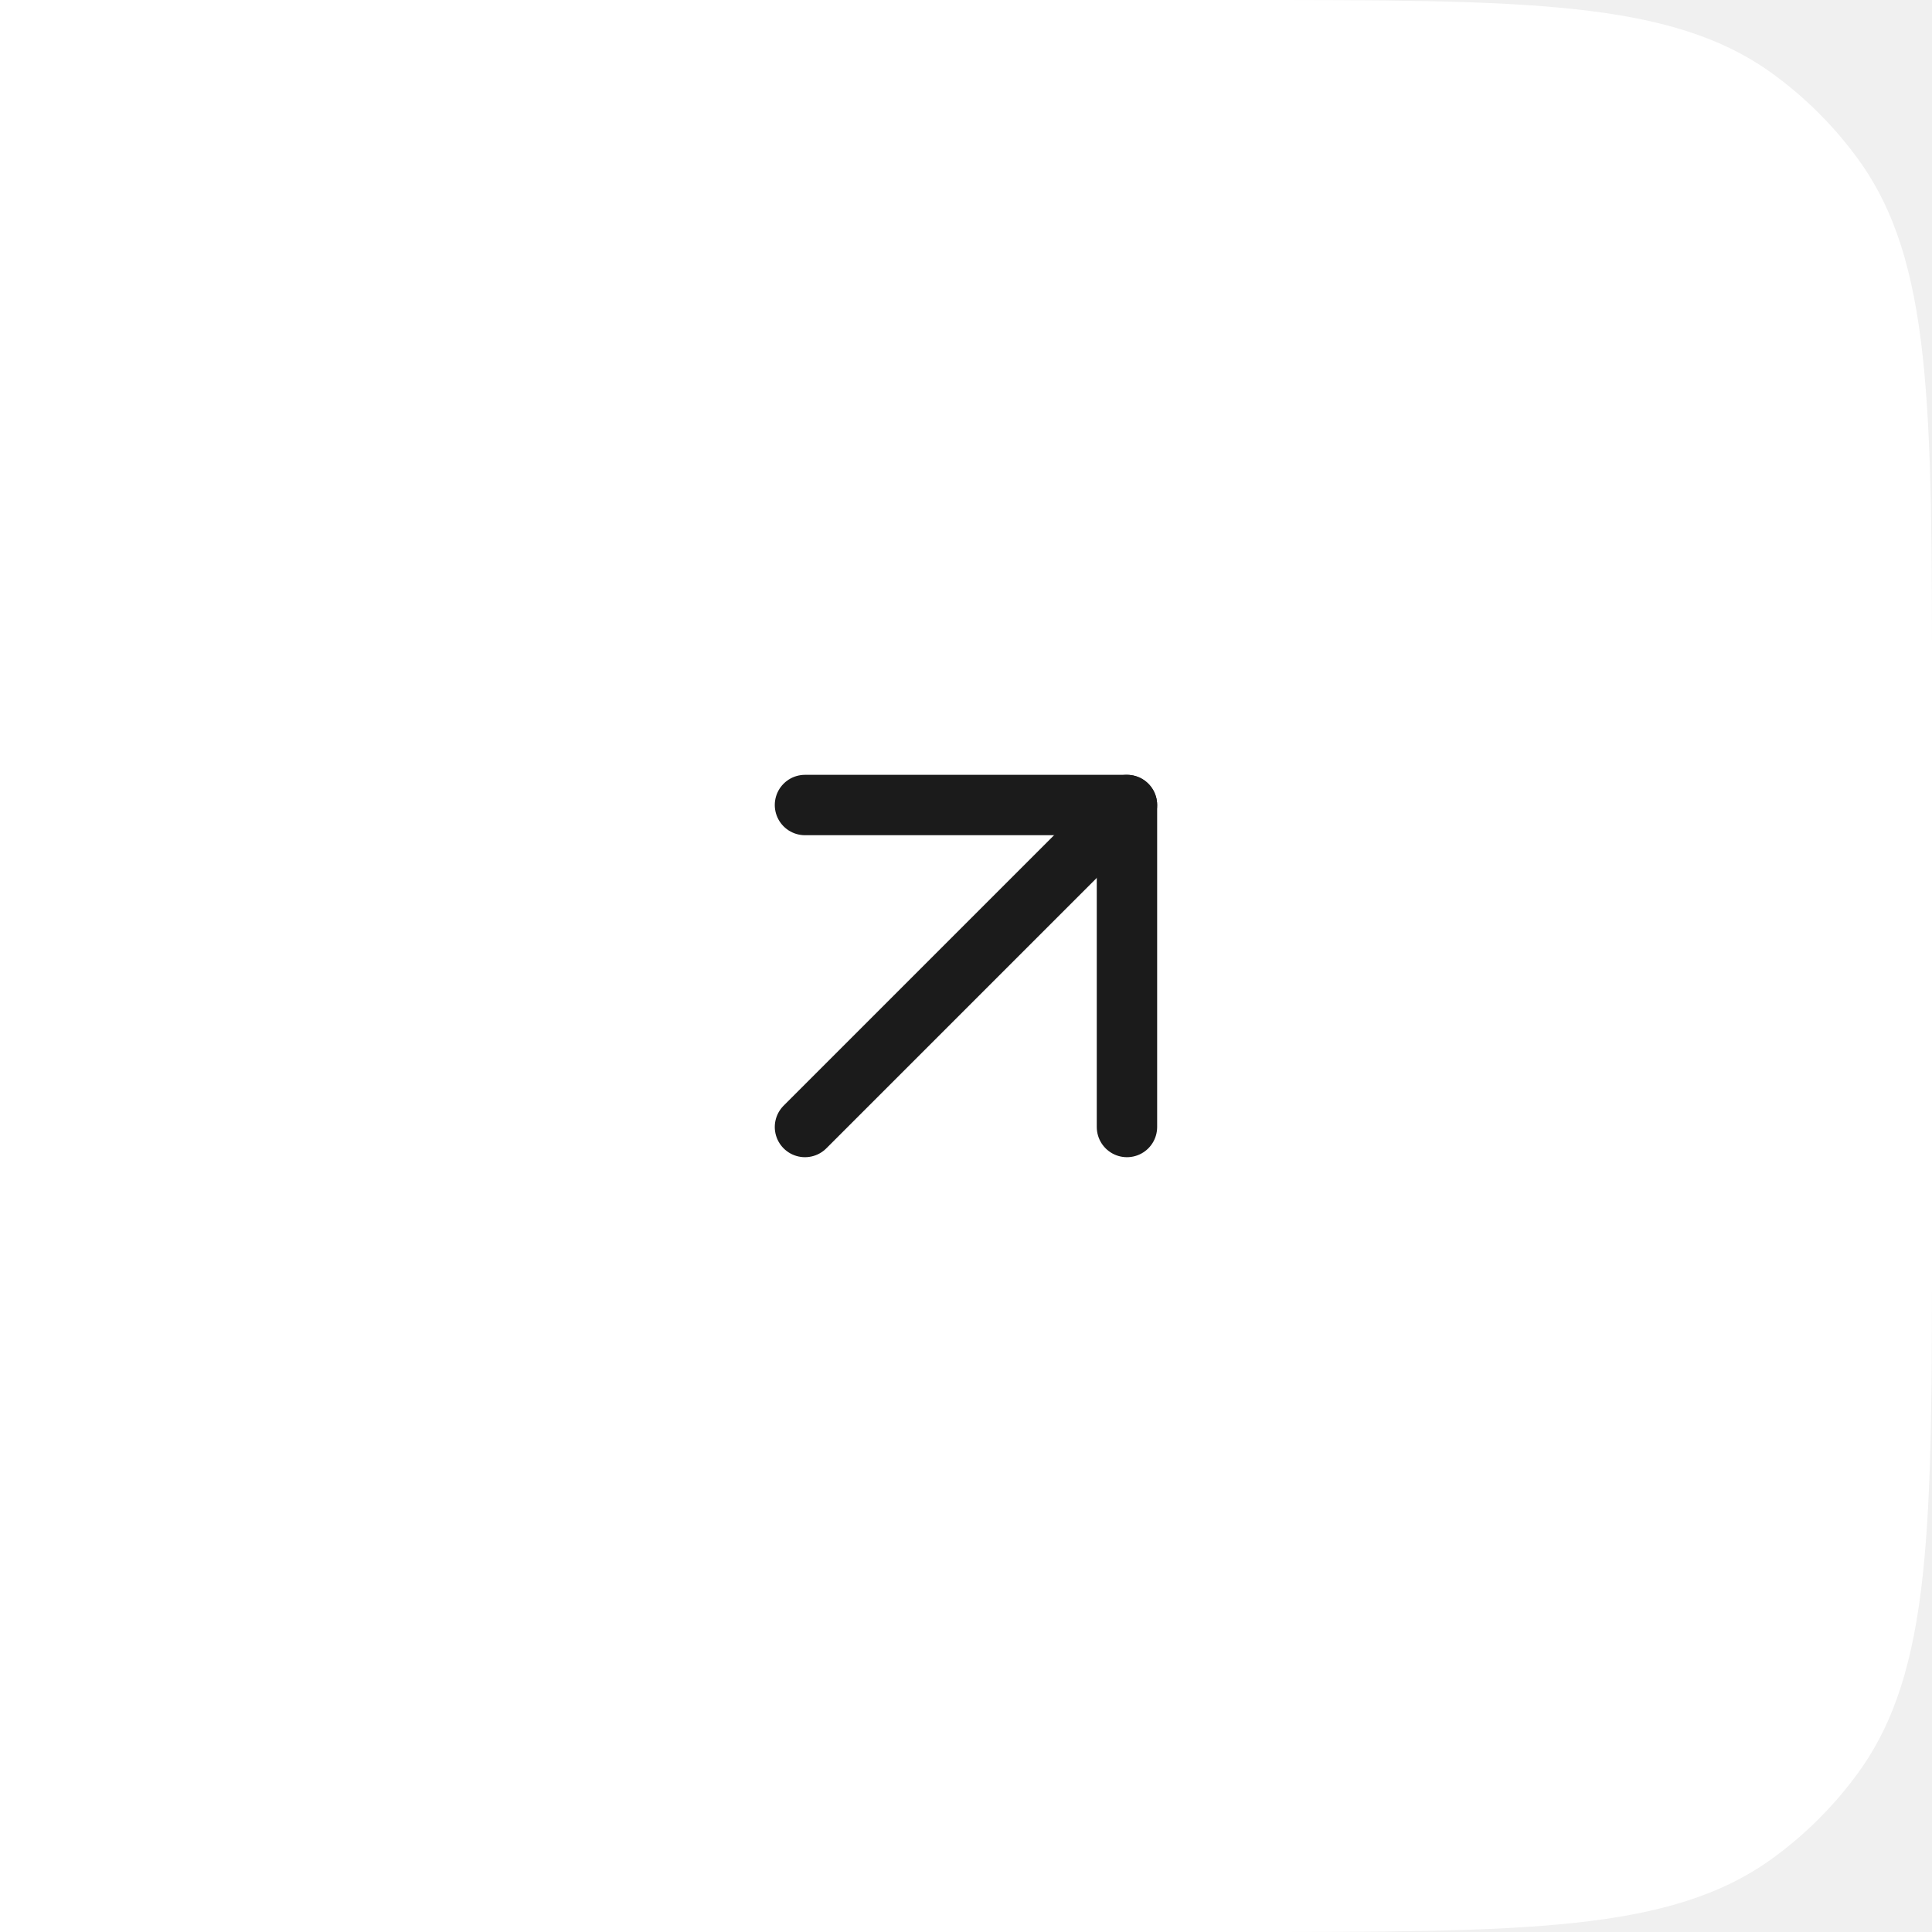
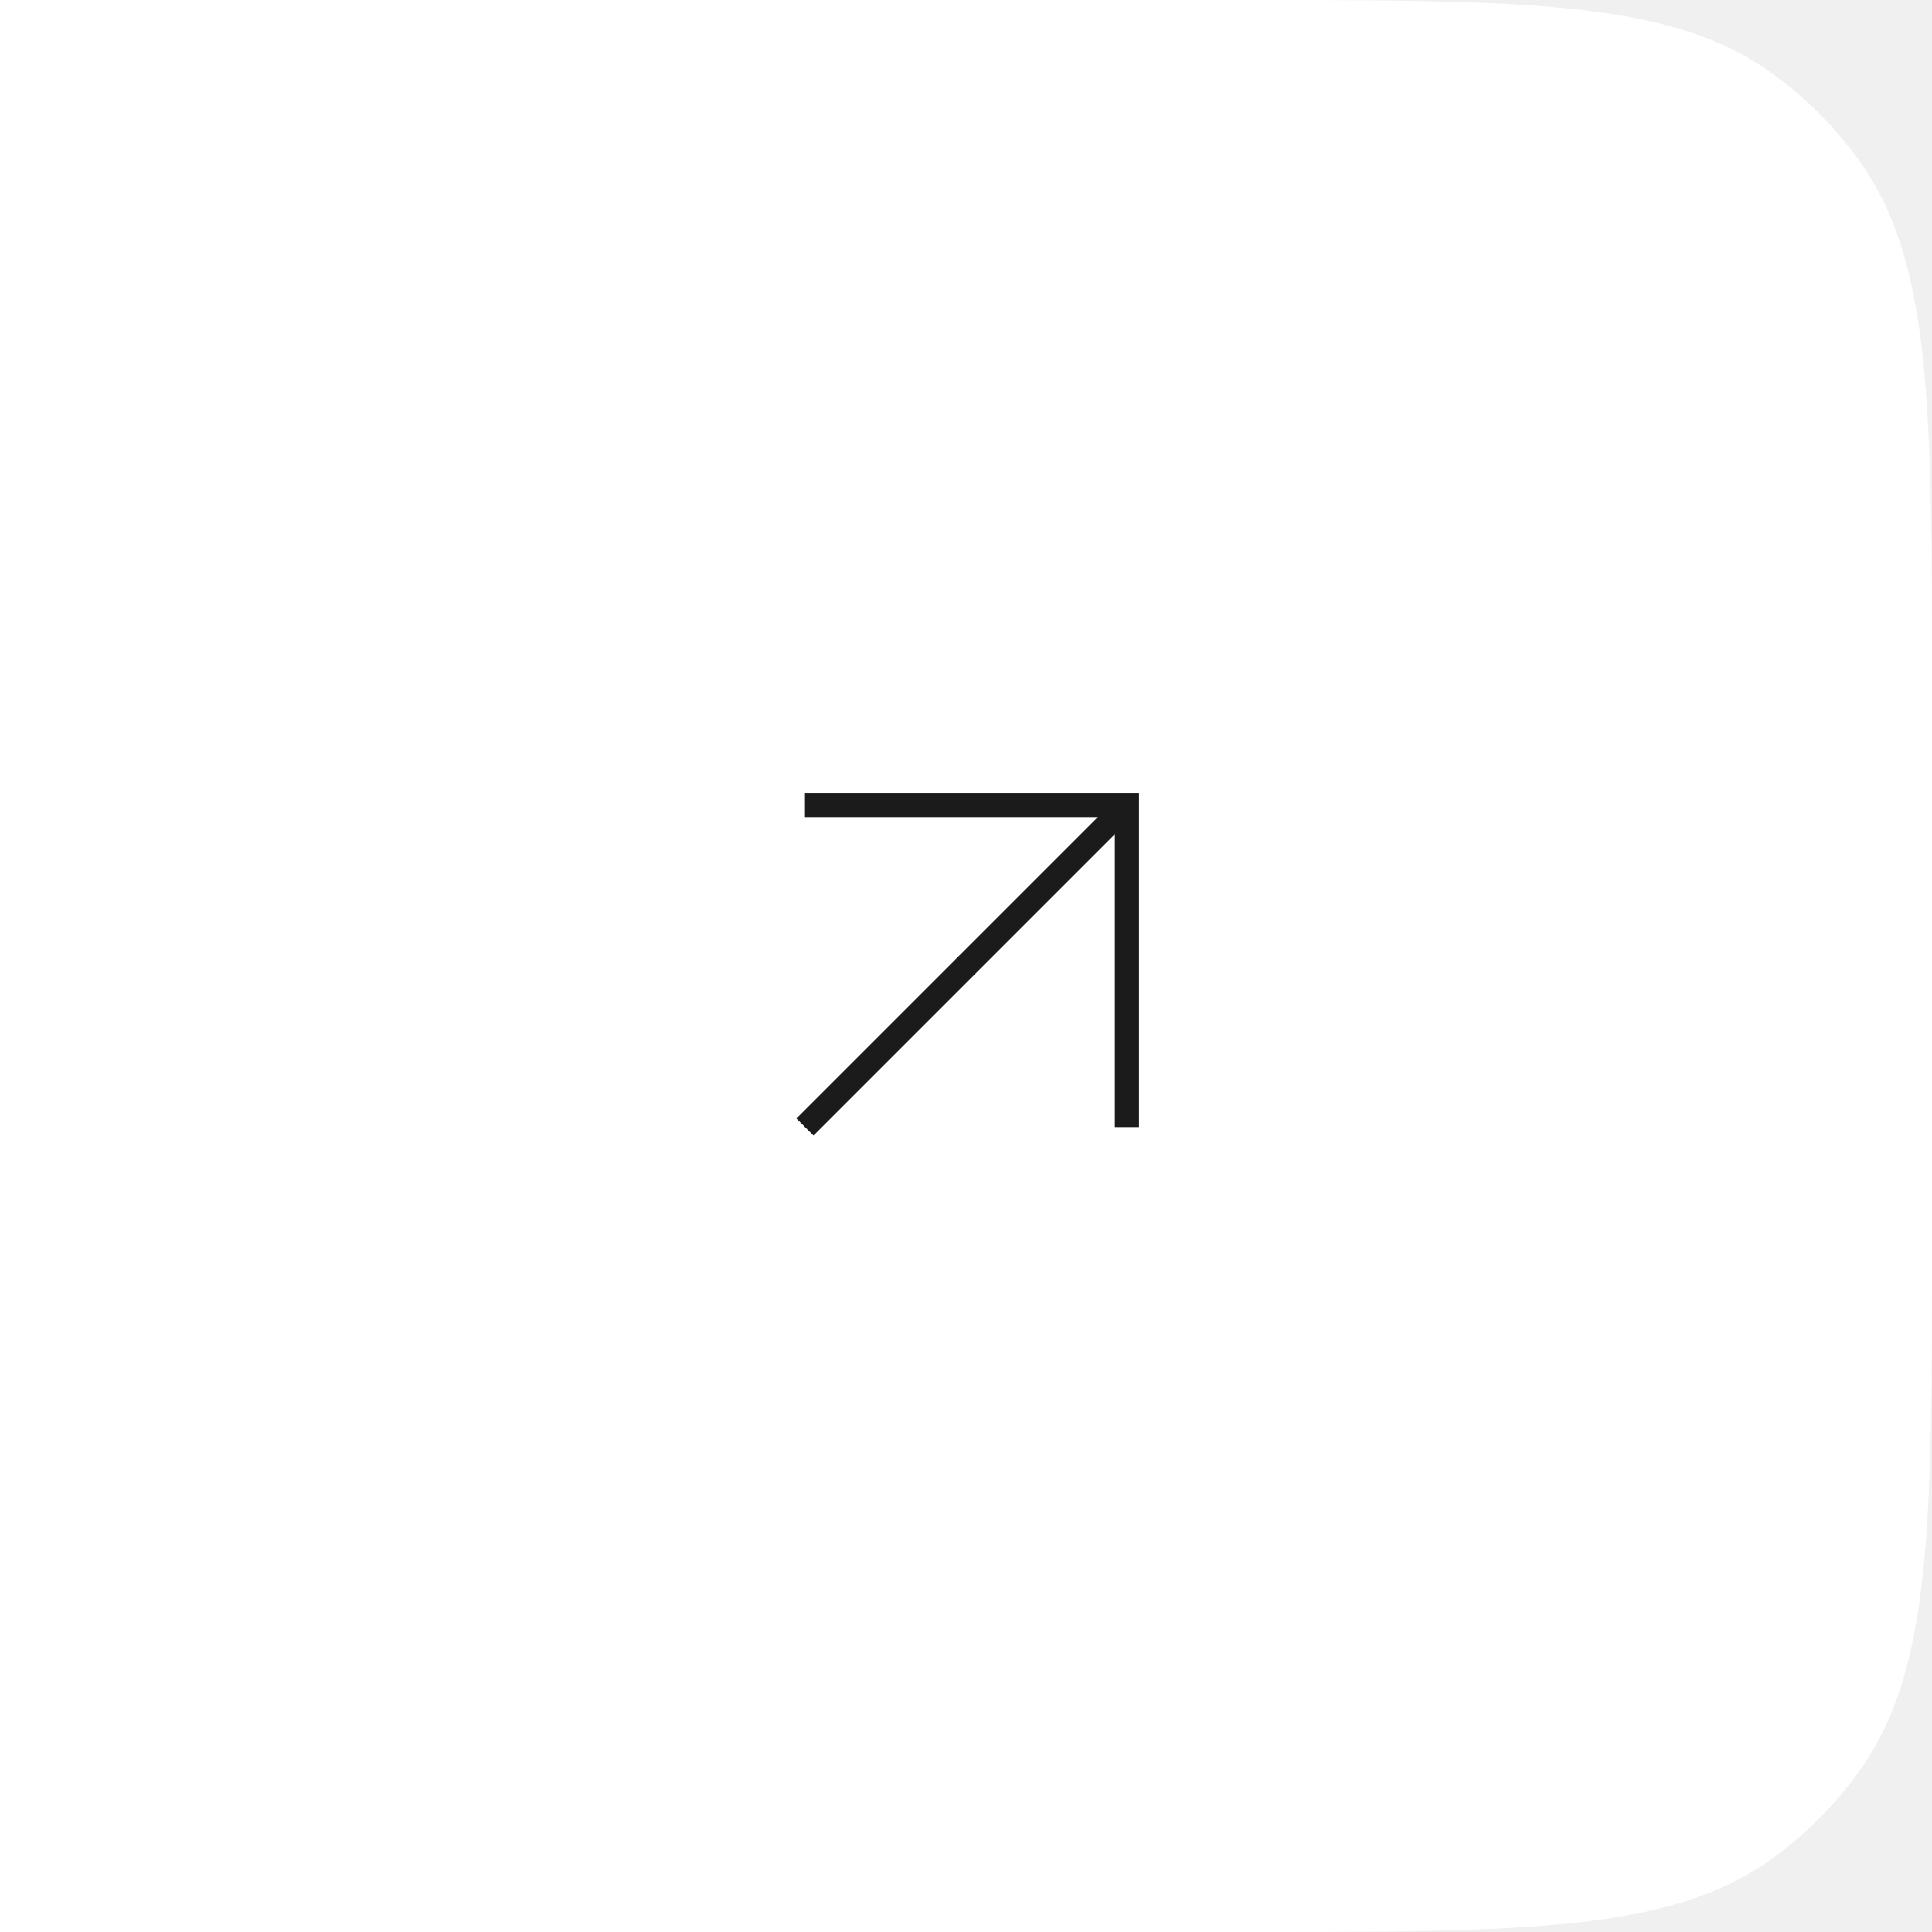
<svg xmlns="http://www.w3.org/2000/svg" width="60" height="60" viewBox="0 0 80 80" fill="none">
  <path d="M0 0H51.2C63.199 0 69.199 0 73.405 3.056C74.763 4.043 75.957 5.237 76.944 6.595C80 10.801 80 16.801 80 28.8V51.2C80 63.199 80 69.199 76.944 73.405C75.957 74.763 74.763 75.957 73.405 76.944C69.199 80 63.199 80 51.2 80H0V0Z" fill="white" />
-   <path d="M33.332 46.667L46.665 33.334" stroke="#1B1B1B" stroke-width="2.5" stroke-linecap="round" stroke-linejoin="round" />
-   <path d="M33.332 33.334H46.665V46.667" stroke="#1B1B1B" stroke-width="2.5" stroke-linecap="round" stroke-linejoin="round" />
+   <path d="M33.332 46.667L46.665 33.334" stroke="#1B1B1B" strokeWidth="2.5" strokeLinecap="round" strokeLinejoin="round" />
+   <path d="M33.332 33.334H46.665V46.667" stroke="#1B1B1B" strokeWidth="2.5" strokeLinecap="round" strokeLinejoin="round" />
</svg>
